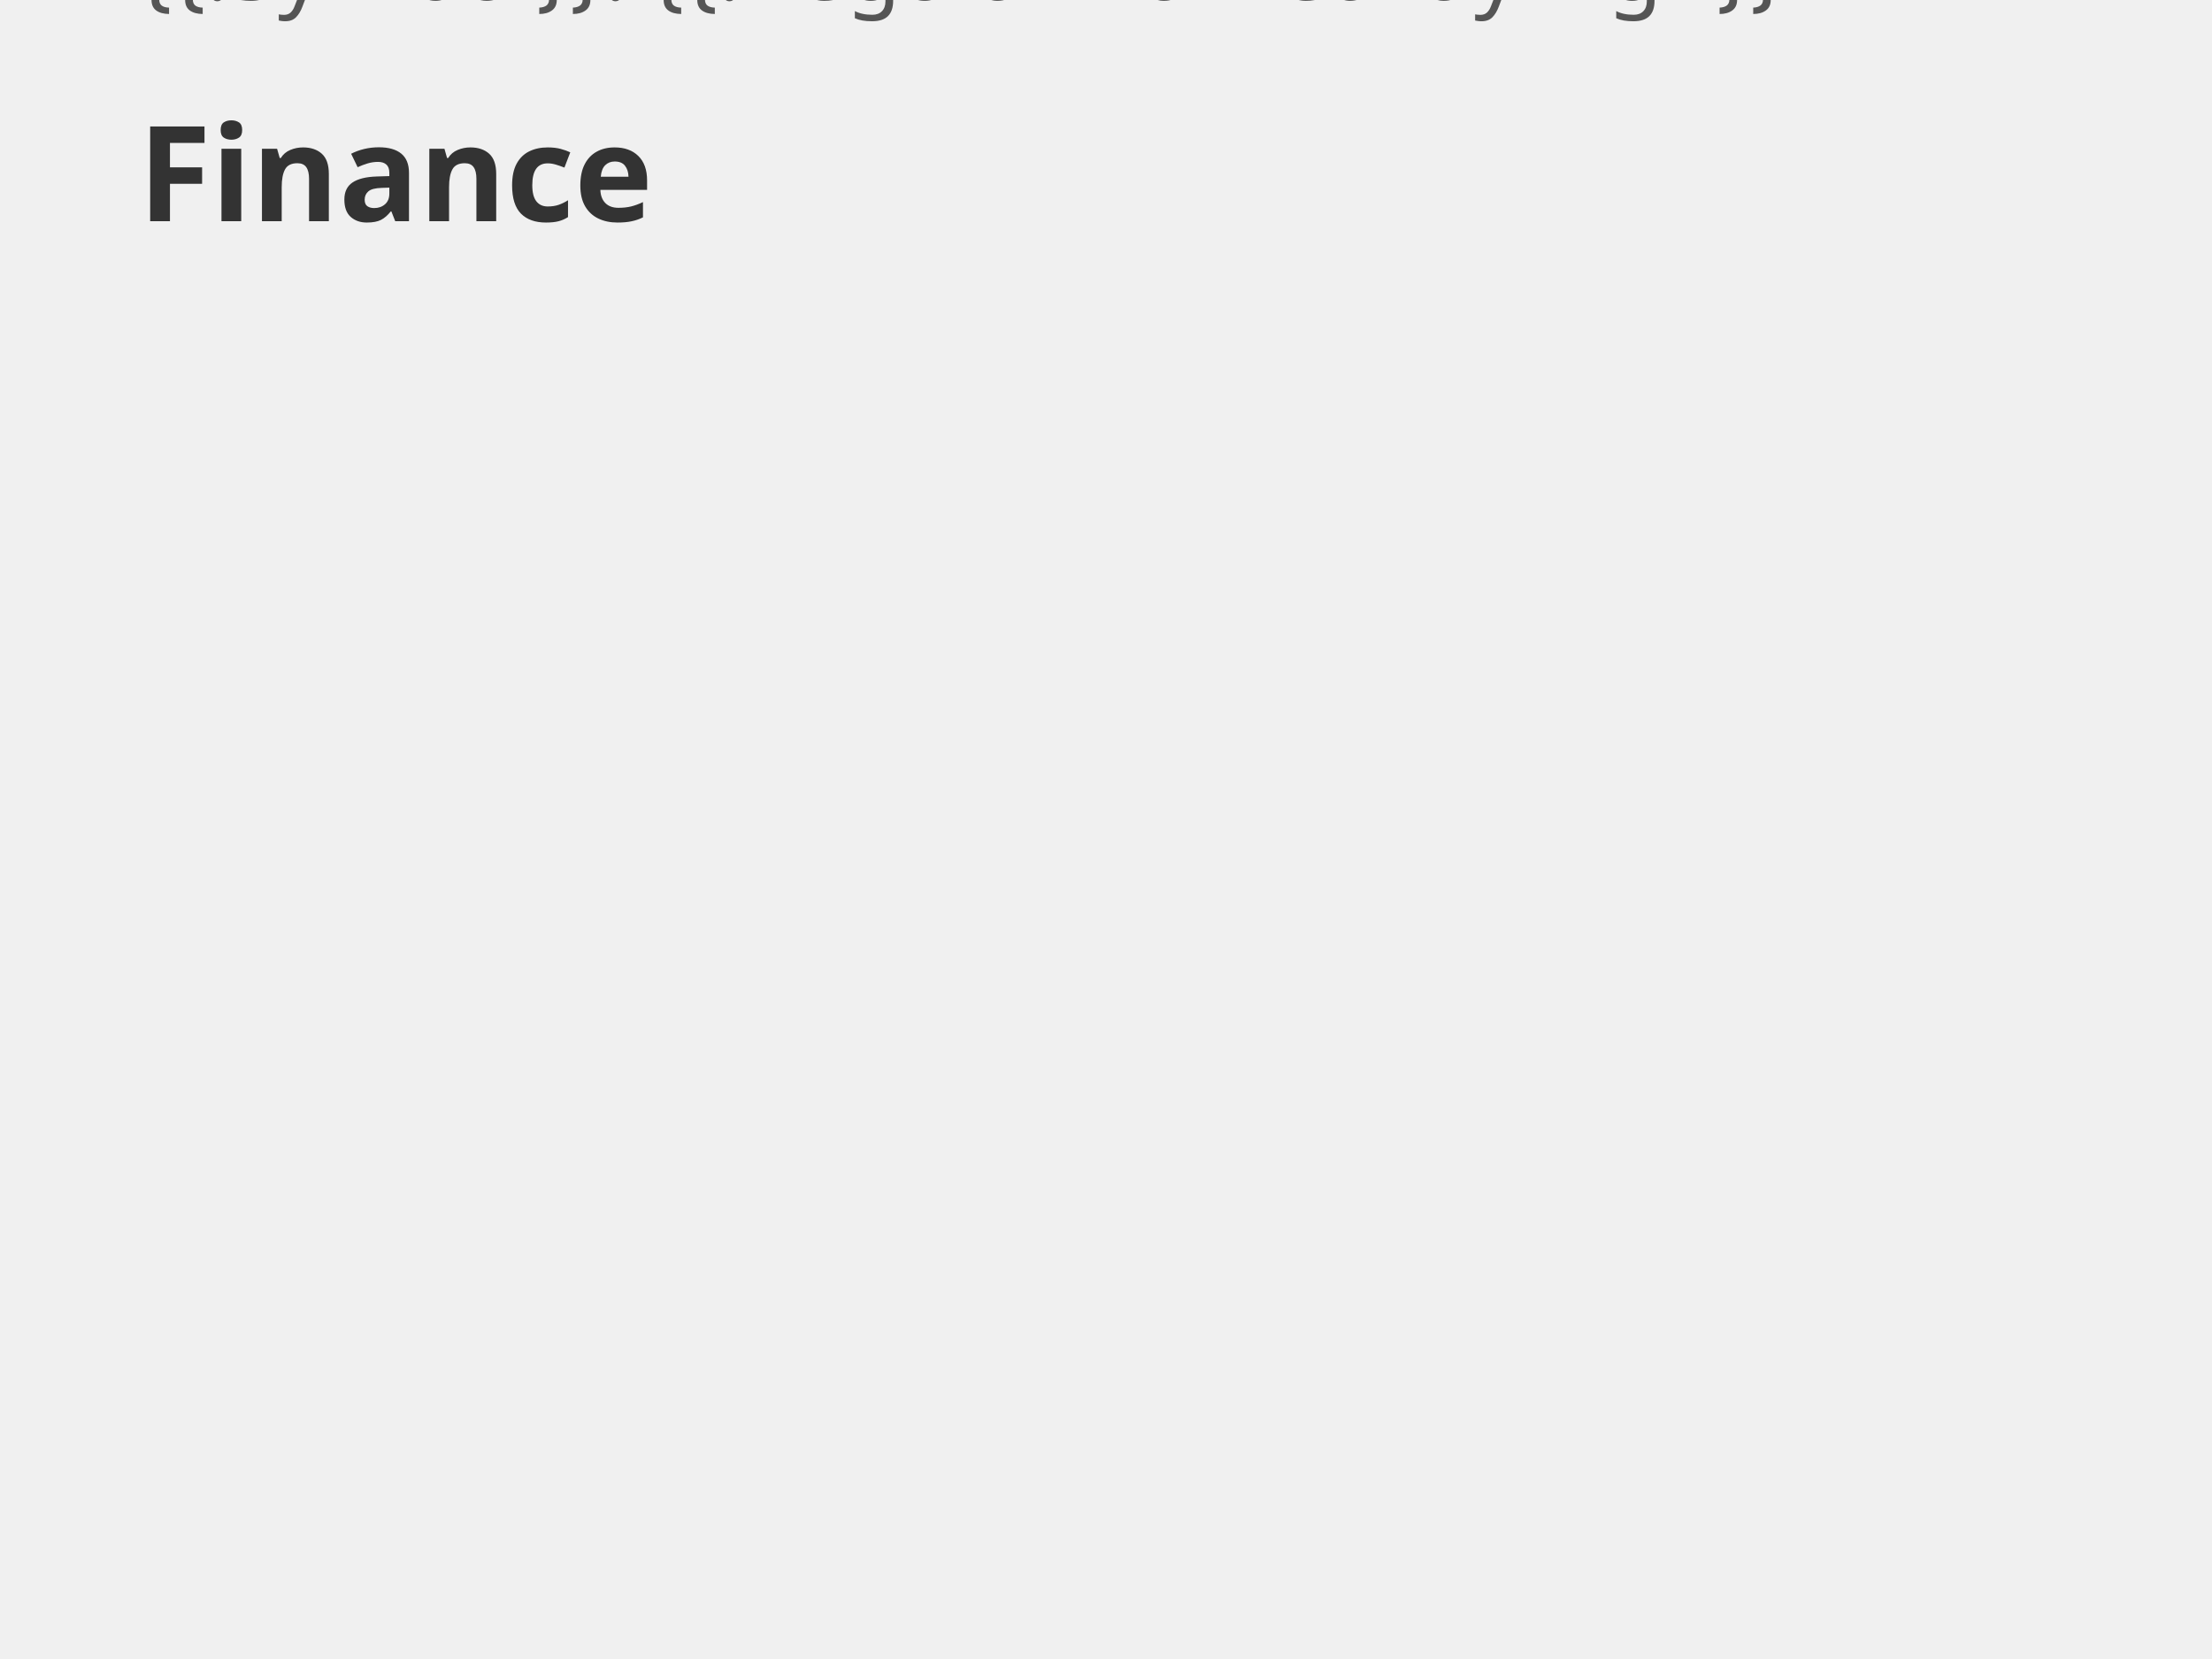
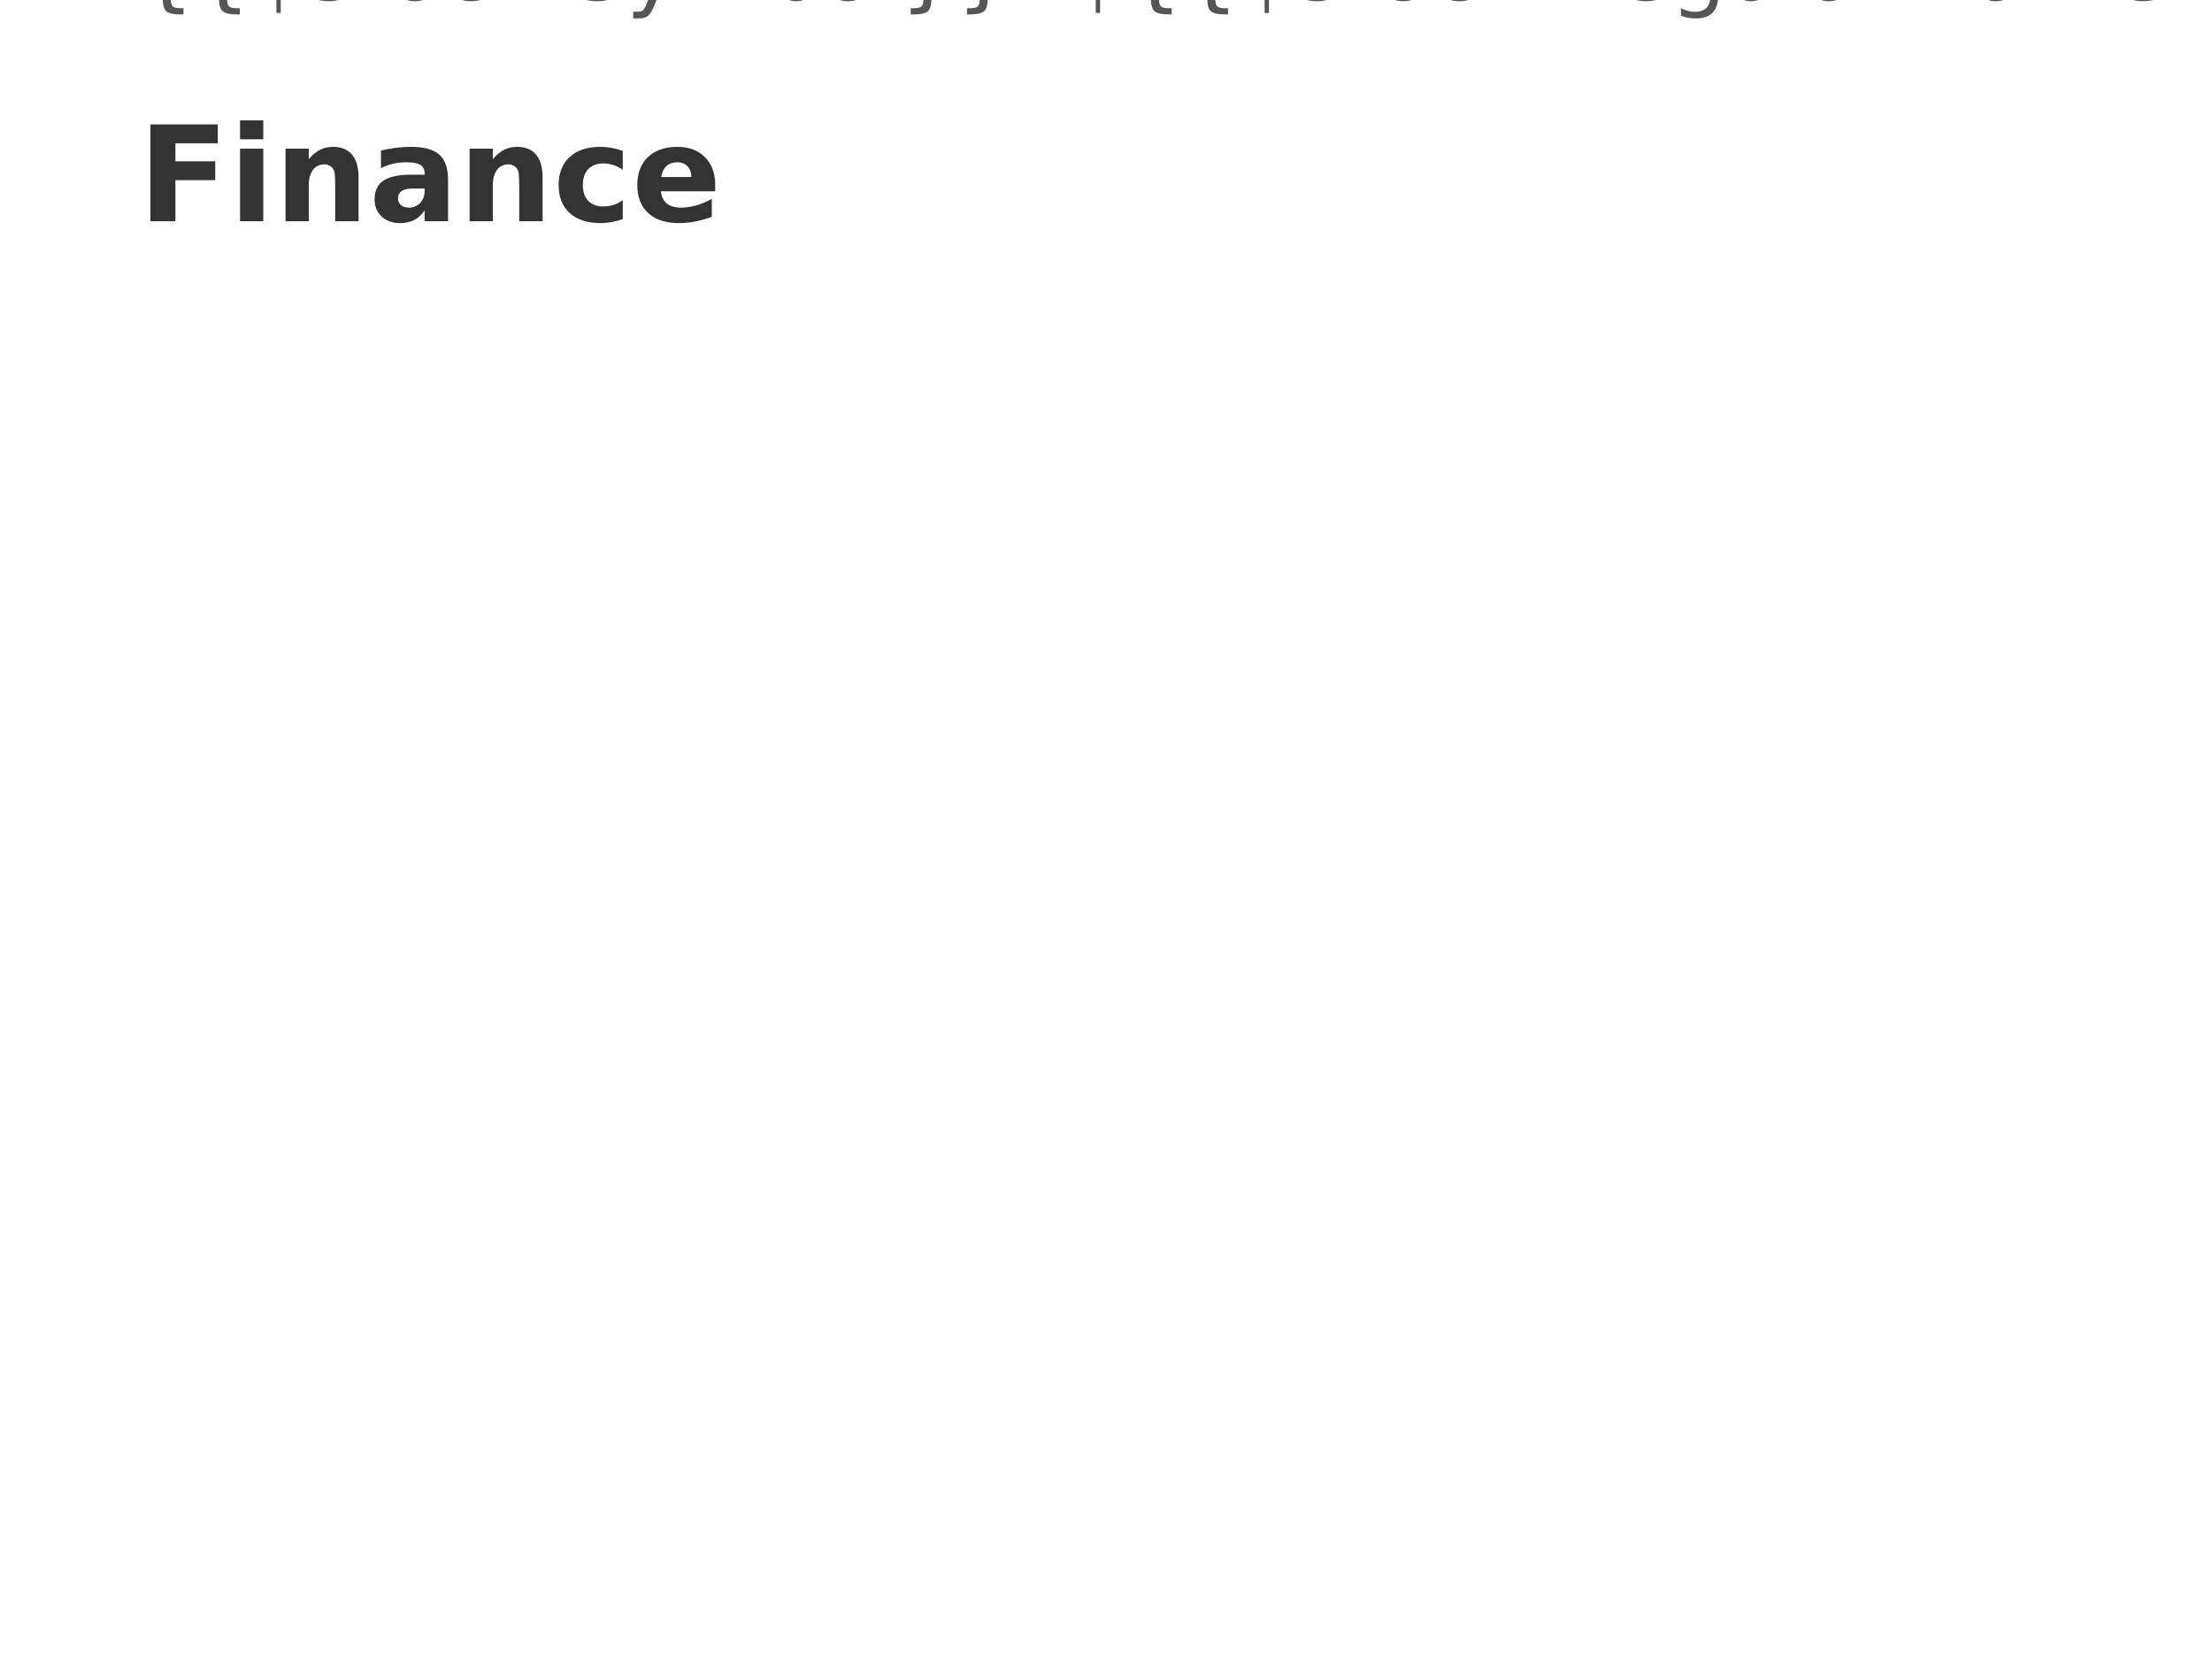
<svg xmlns="http://www.w3.org/2000/svg" width="800" height="600">
-   <style>
-         .title { font: bold 48px sans-serif; fill: #333; }
-         .details { font: 32px sans-serif; fill: #555; }
-     </style>
-   <text x="50" y="80" class="title">Finance</text>
-     {{range .}}
-     <text x="50" y="{{add .Y 150}}" class="details">{{.Symbol}}: {{.RegularMarketDayHigh}}</text>
+   <rect x="0" y="0" width="800" height="600" fill="white" />
+   <text x="50" y="80" font-family="DejaVu Sans" font-size="48" font-weight="bold" fill="#333">Finance</text>
+     {{range $index, $stock := .}}
+     <text x="50" y="{{add 150 (mul $index 50)}}" font-family="DejaVu Sans" font-size="32" fill="#555">{{$stock.Symbol}}: ${{$stock.RegularMarketDayHigh}}</text>
    {{end}}
</svg>
